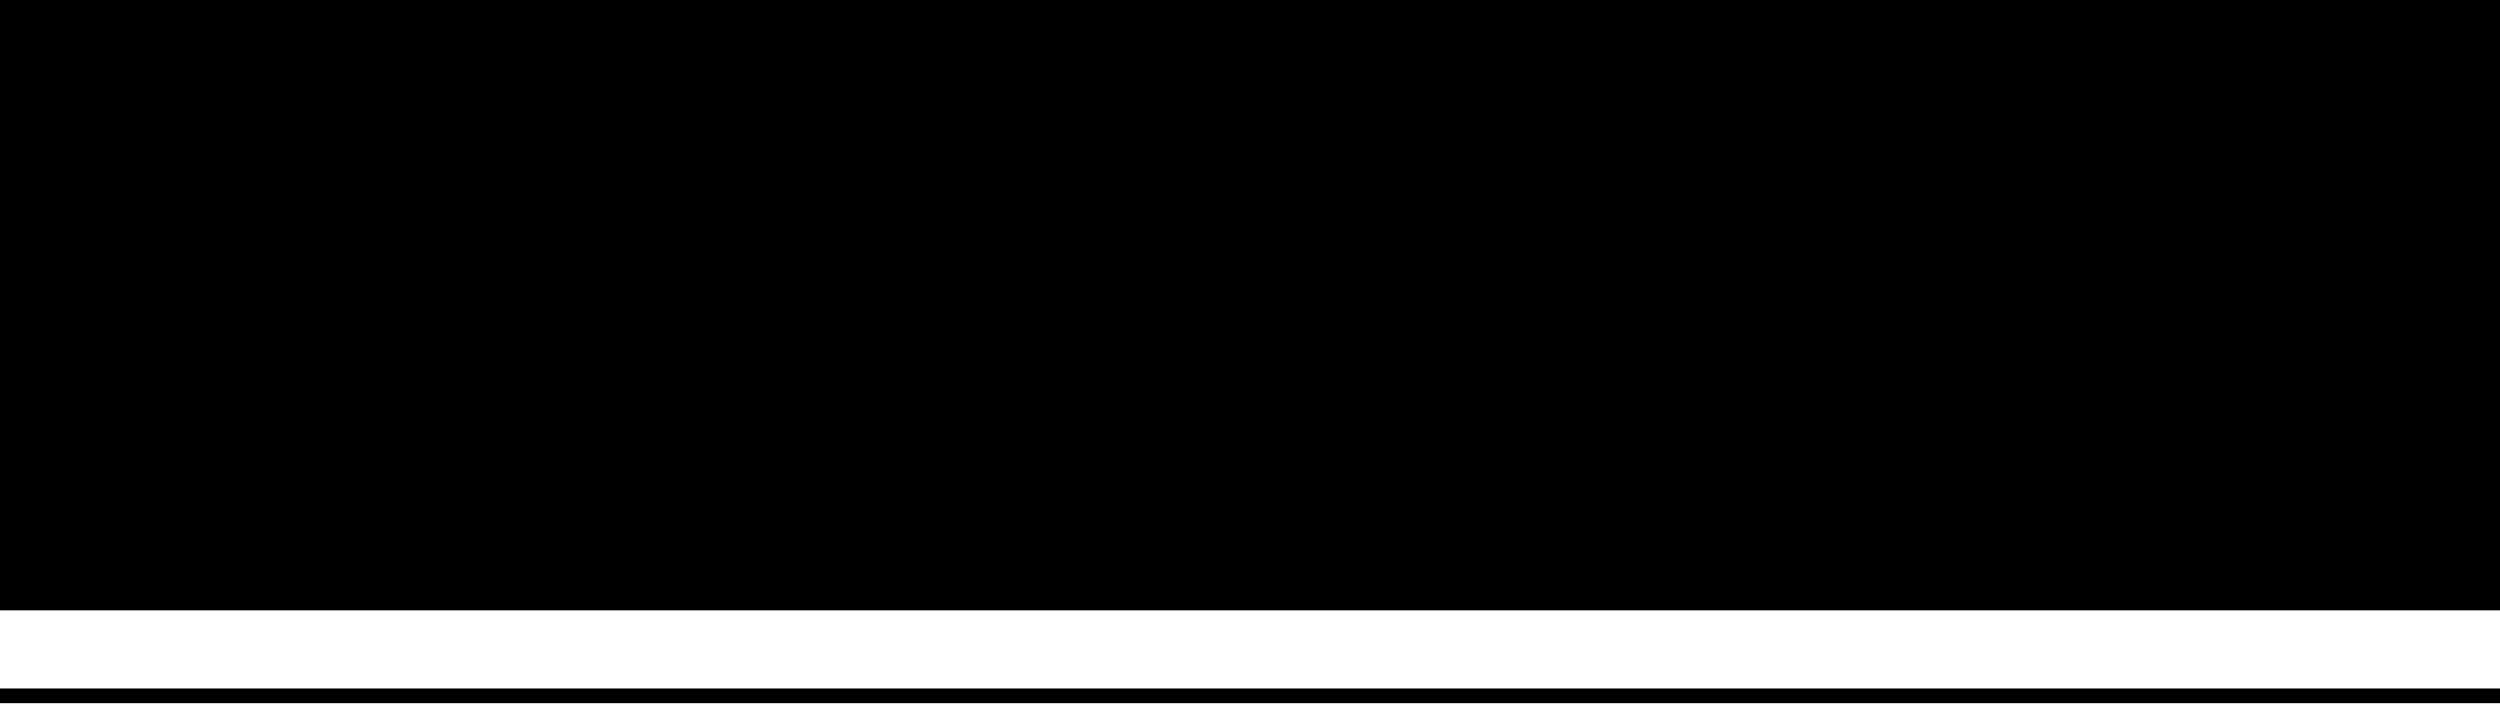
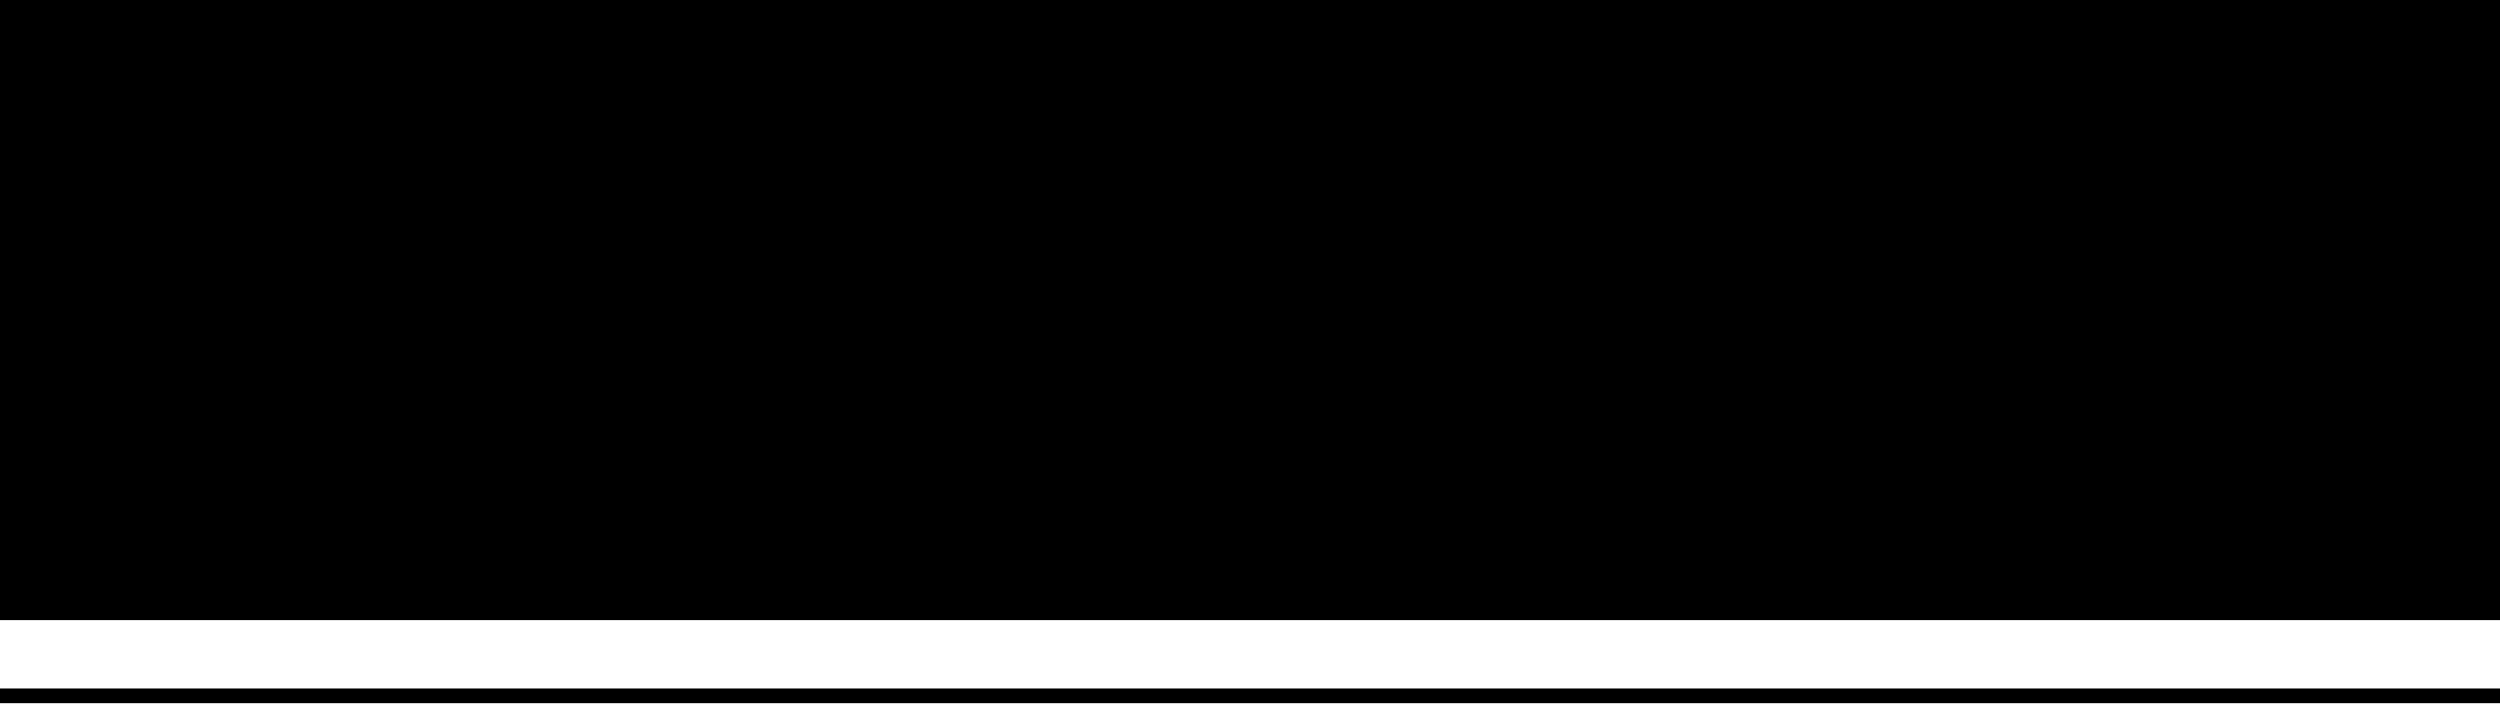
<svg xmlns="http://www.w3.org/2000/svg" width="2560" height="720" viewBox="0 0 2560 720" role="img" aria-label="M01 walk mask">
  <rect width="2560" height="720" fill="#000" />
-   <rect x="0" y="625" width="2560" height="80" fill="#fff" />
+   <rect x="0" y="635" width="2560" height="70" fill="#fff" />
</svg>
